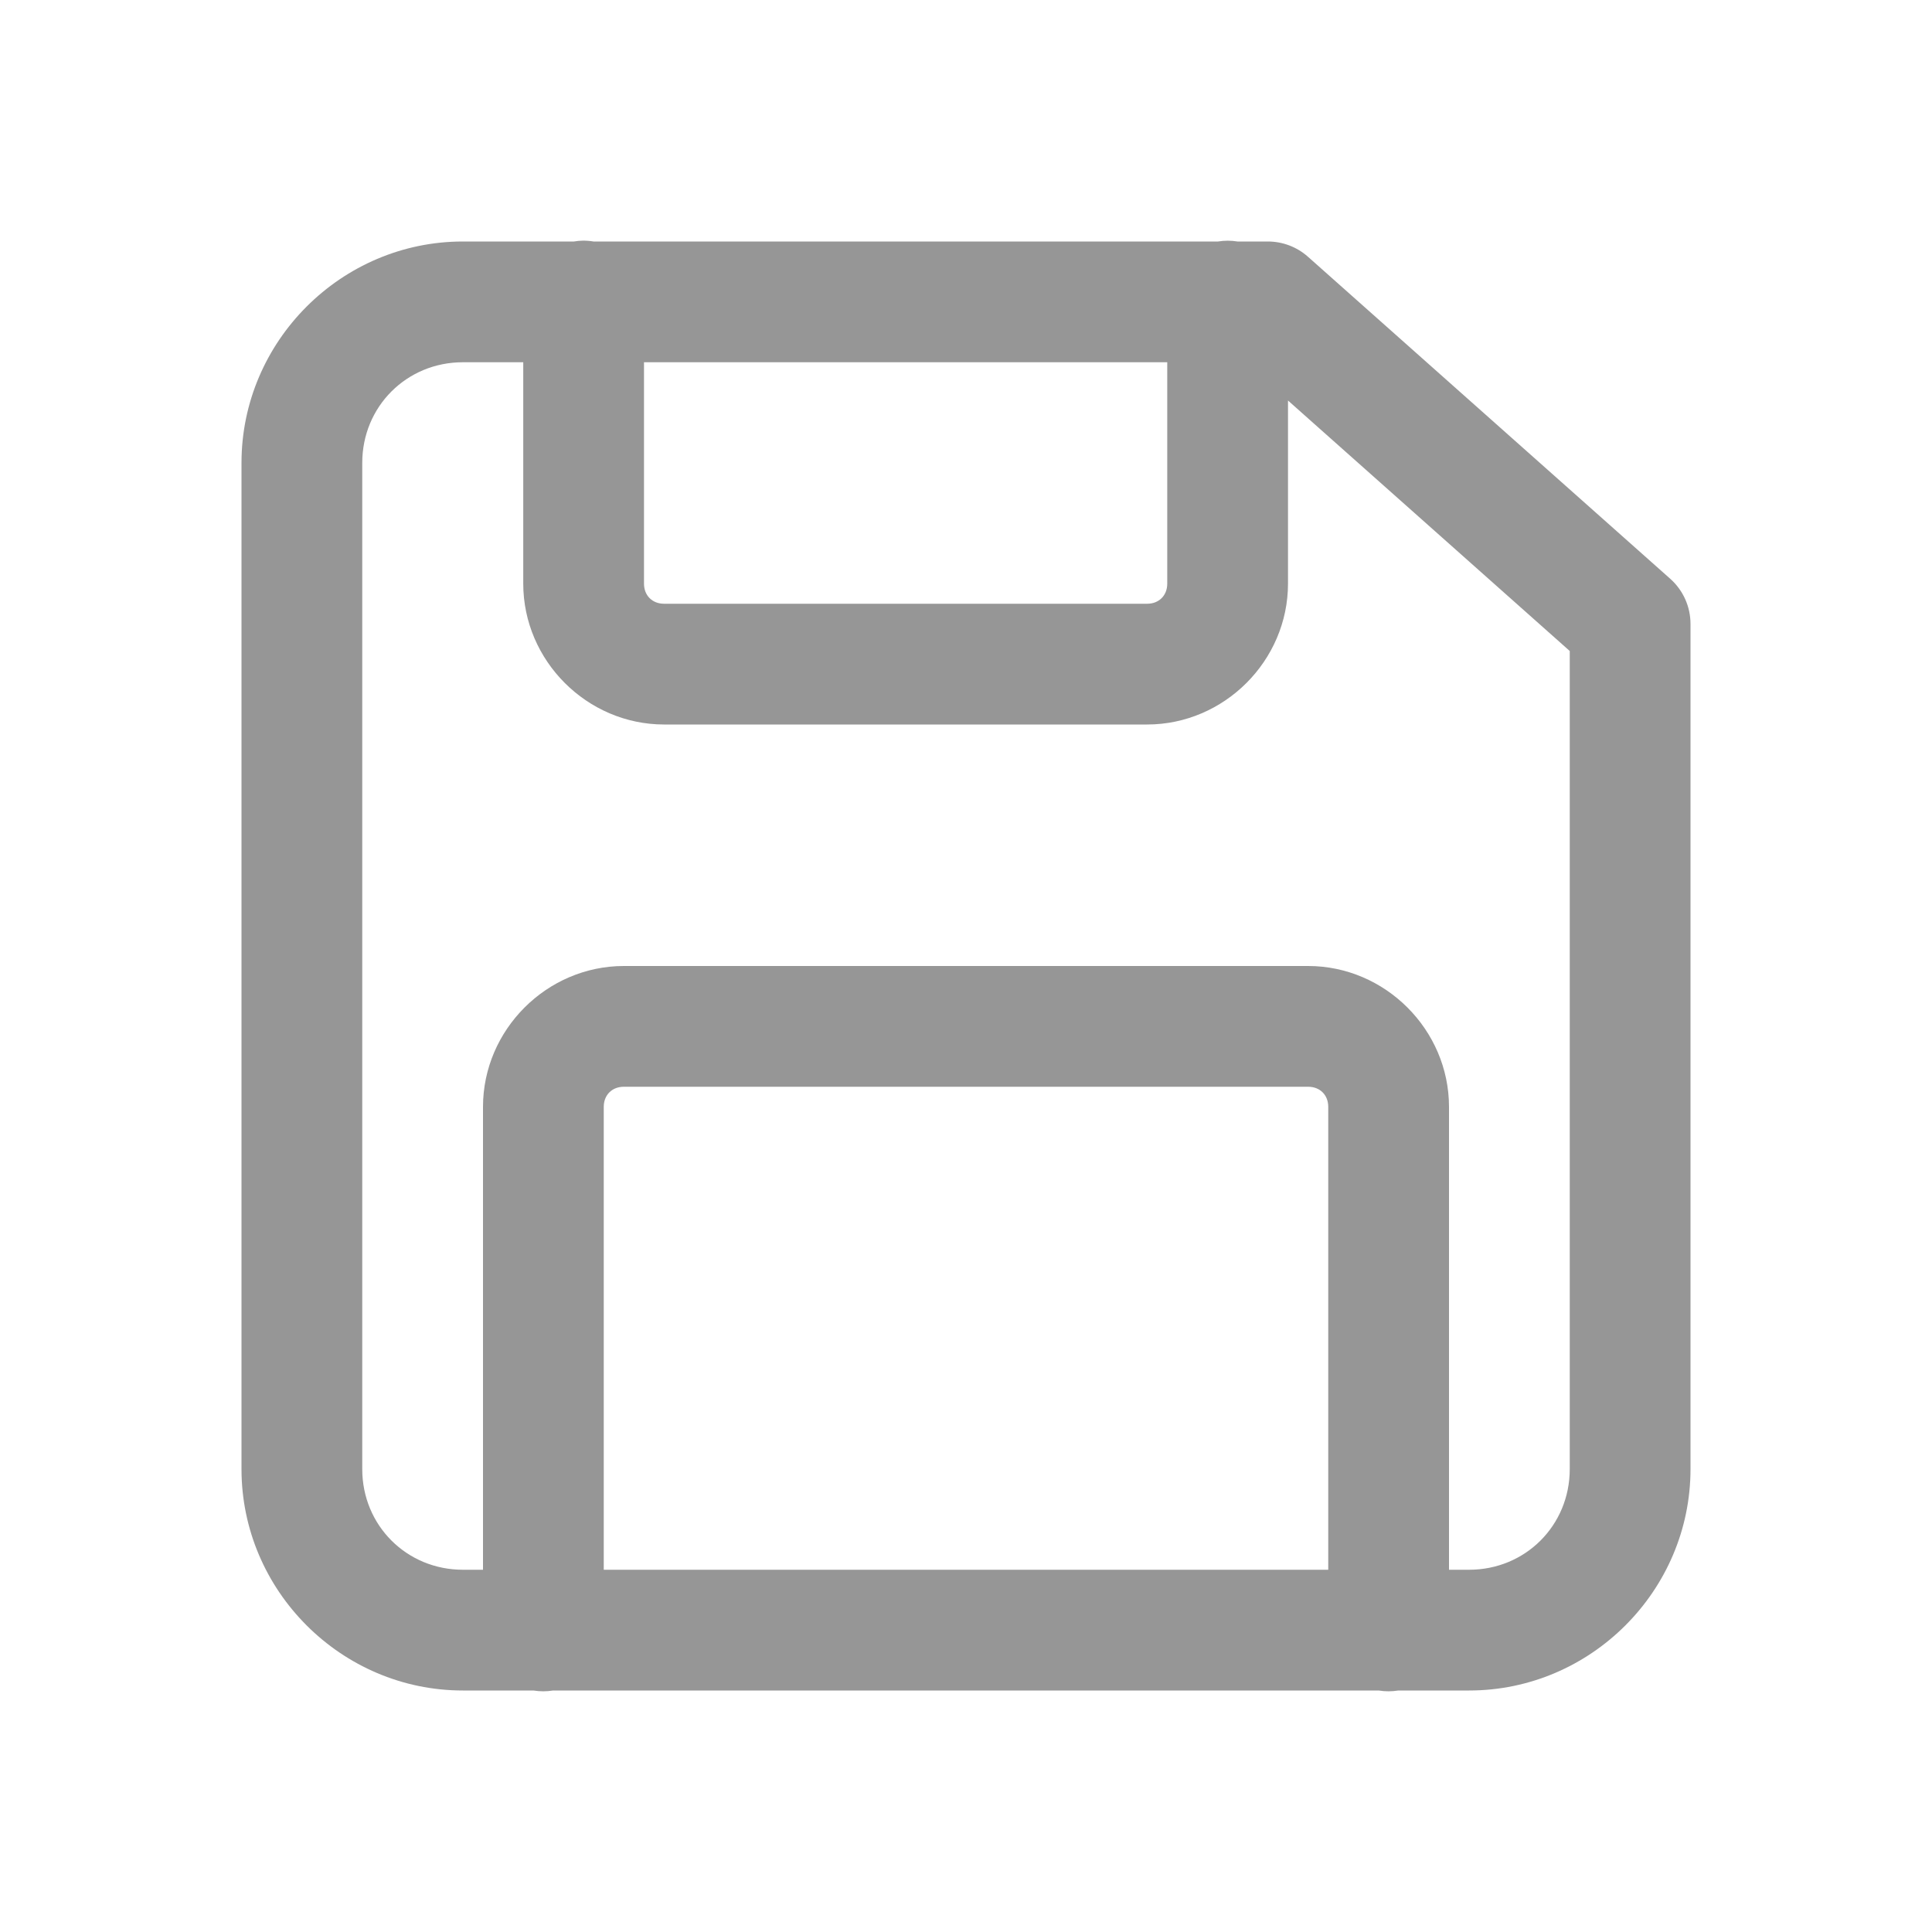
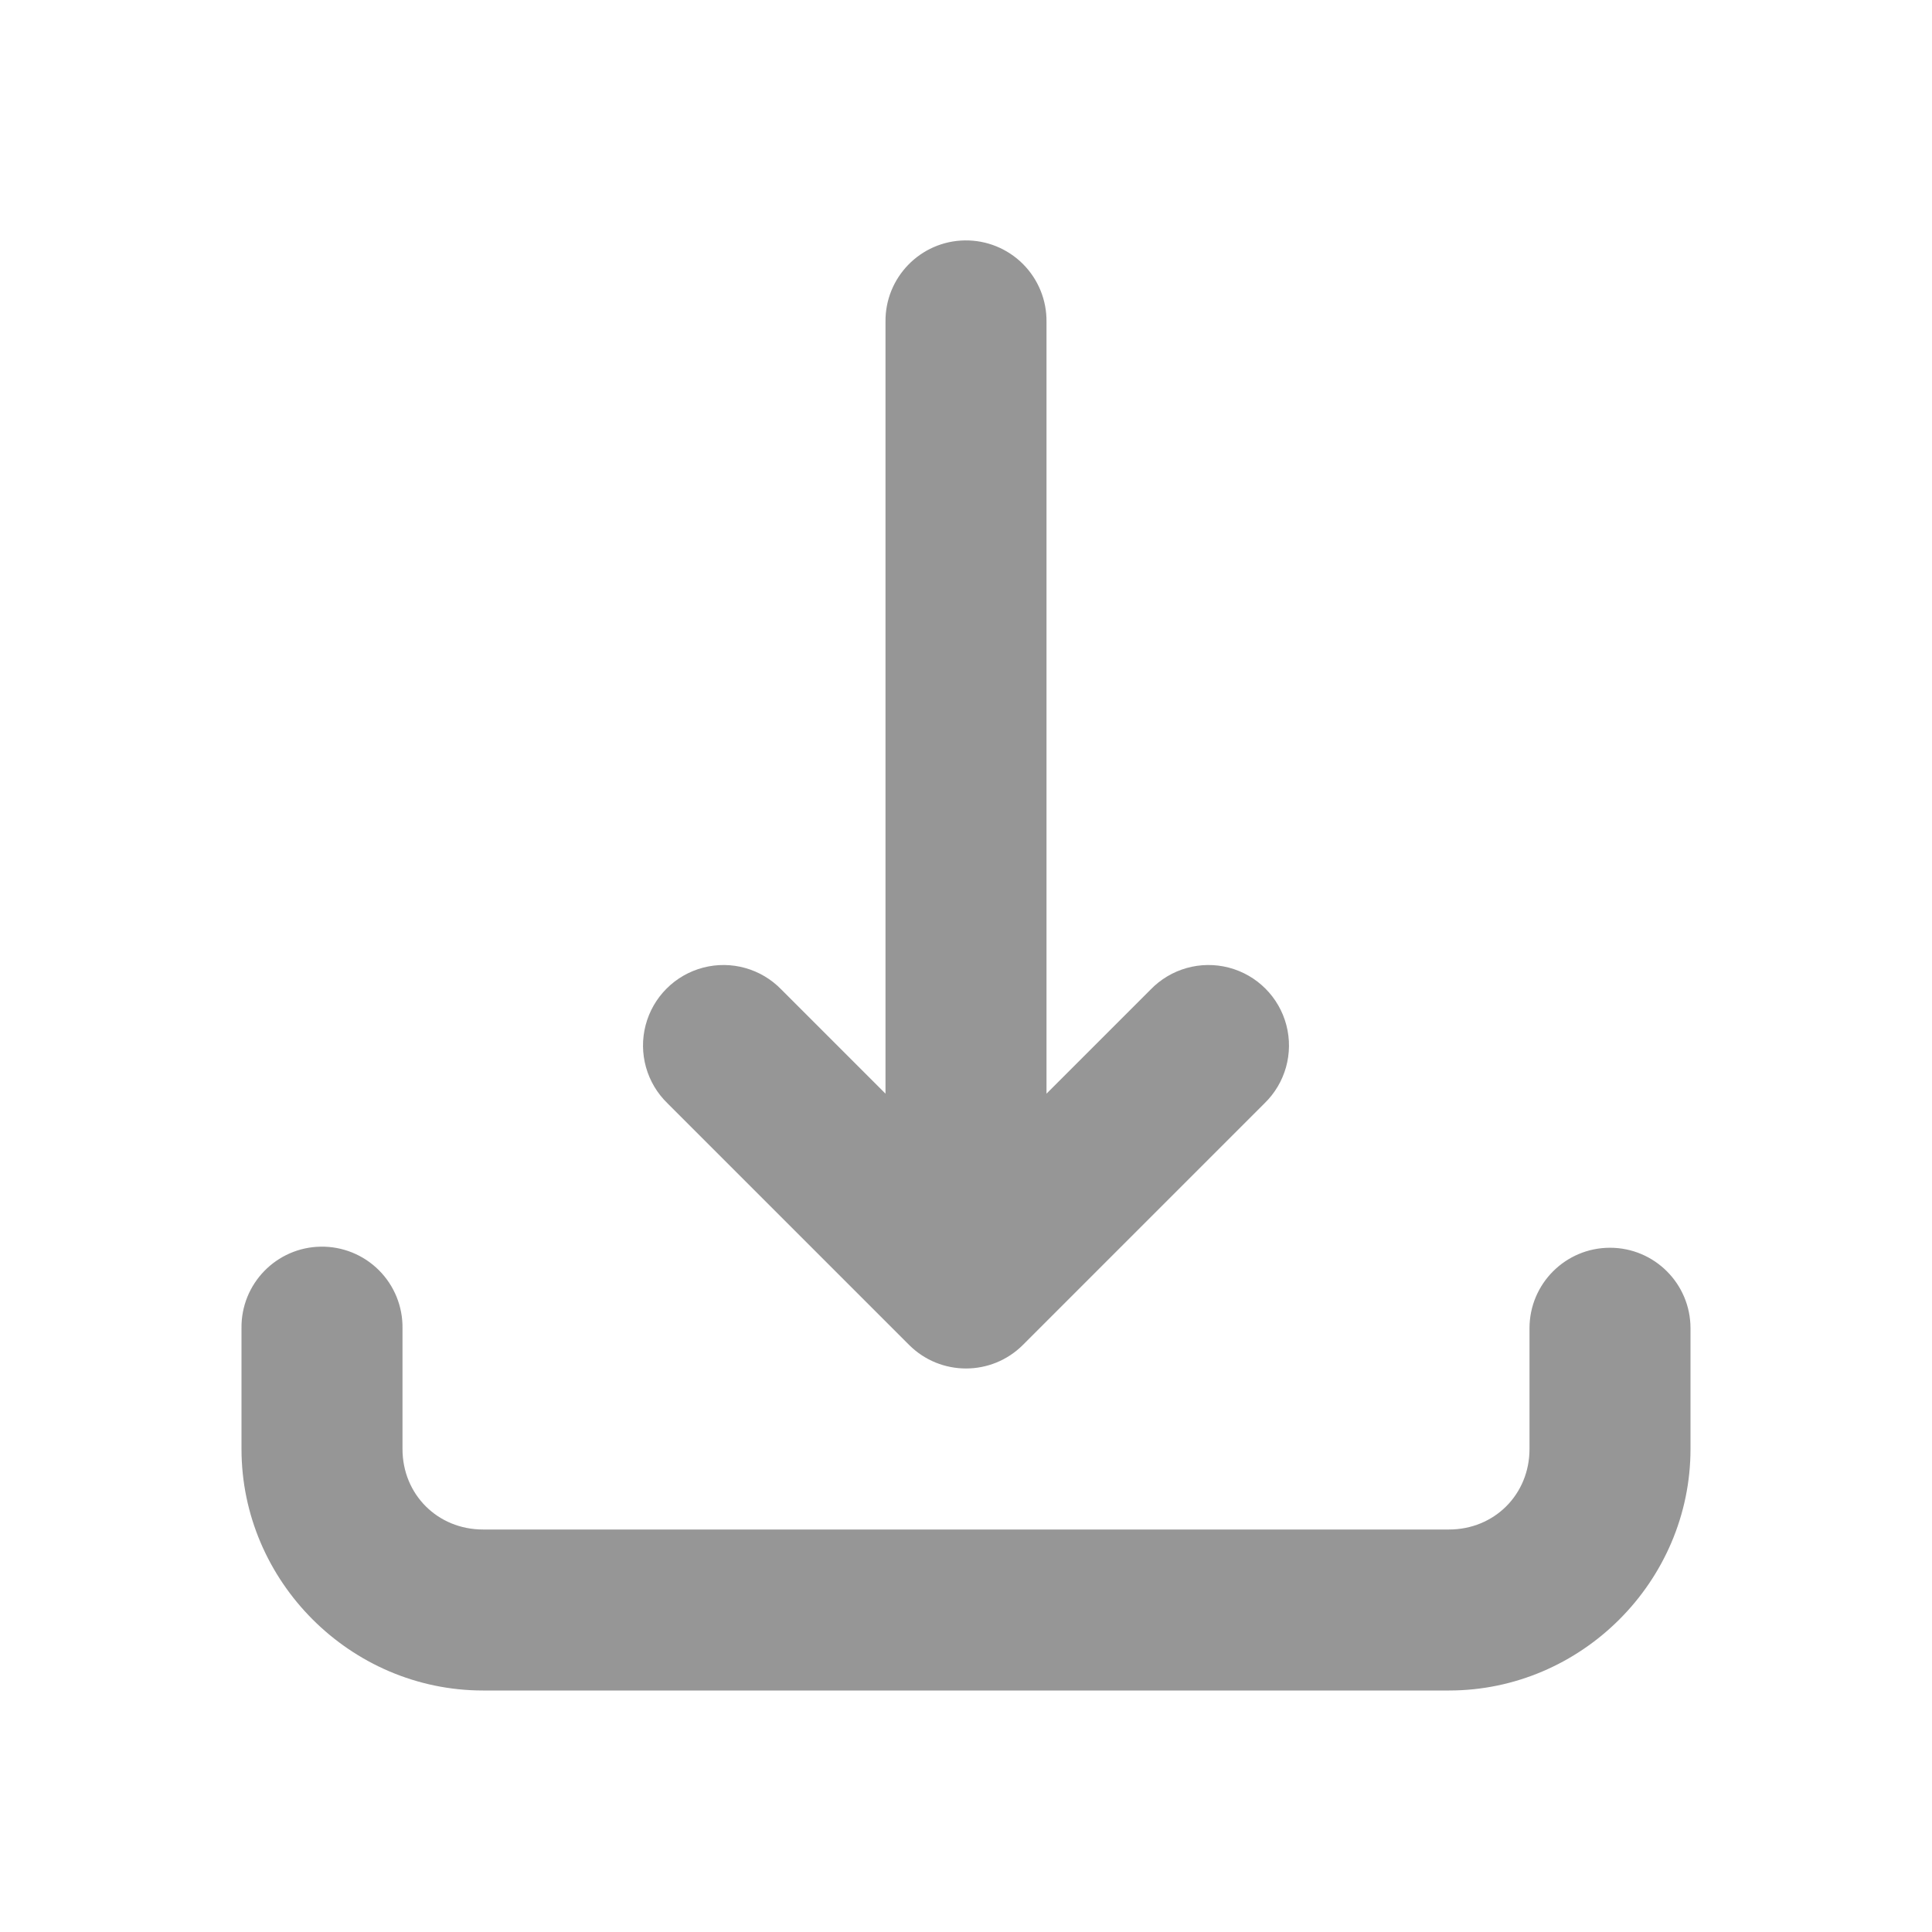
<svg xmlns="http://www.w3.org/2000/svg" viewBox="0 0 48 48">
-   <path d="M14.477 5.979 A 1.5 1.5 0 0 0 14.258 6L11.5 6C8.48 6 6 8.48 6 11.5L6 36.5C6 39.52 8.48 42 11.5 42L13.254 42 A 1.5 1.5 0 0 0 13.74 42L34.254 42 A 1.5 1.5 0 0 0 34.74 42L36.5 42C39.52 42 42 39.52 42 36.5L42 15.5 A 1.5 1.5 0 0 0 41.496 14.379L32.496 6.379 A 1.5 1.5 0 0 0 31.5 6L30.746 6 A 1.5 1.5 0 0 0 30.26 6L14.746 6 A 1.5 1.5 0 0 0 14.477 5.979 z M 11.5 9L13 9L13 14.5C13 16.415 14.585 18 16.5 18L28.5 18C30.415 18 32 16.415 32 14.5L32 9.951L39 16.174L39 36.5C39 37.898 37.898 39 36.5 39L36 39L36 27.5C36 25.585 34.415 24 32.5 24L15.5 24C13.585 24 12 25.585 12 27.5L12 39L11.5 39C10.102 39 9 37.898 9 36.5L9 11.5C9 10.102 10.102 9 11.5 9 z M 16 9L29 9L29 14.5C29 14.795 28.795 15 28.5 15L16.5 15C16.205 15 16 14.795 16 14.5L16 9 z M 15.5 27L32.5 27C32.795 27 33 27.205 33 27.5L33 39L15 39L15 27.5C15 27.205 15.205 27 15.5 27 z" fill="#969696" />
+   <path d="M23.971 5.973 A 2 2 0 0 0 22 8L22 27.172L19.414 24.586 A 2 2 0 1 0 16.586 27.414L22.586 33.414 A 2 2 0 0 0 25.414 33.414L31.414 27.414 A 2 2 0 1 0 28.586 24.586L26 27.172L26 8 A 2 2 0 0 0 23.971 5.973 z M 7.971 30.973 A 2 2 0 0 0 6 33L6 36C6 39.29 8.71 42 12 42L36 42C39.29 42 42 39.29 42 36L42 33 A 2 2 0 1 0 38 33L38 36C38 37.128 37.128 38 36 38L12 38C10.872 38 10 37.128 10 36L10 33 A 2 2 0 0 0 7.971 30.973 z" fill="#969696" />
</svg>
